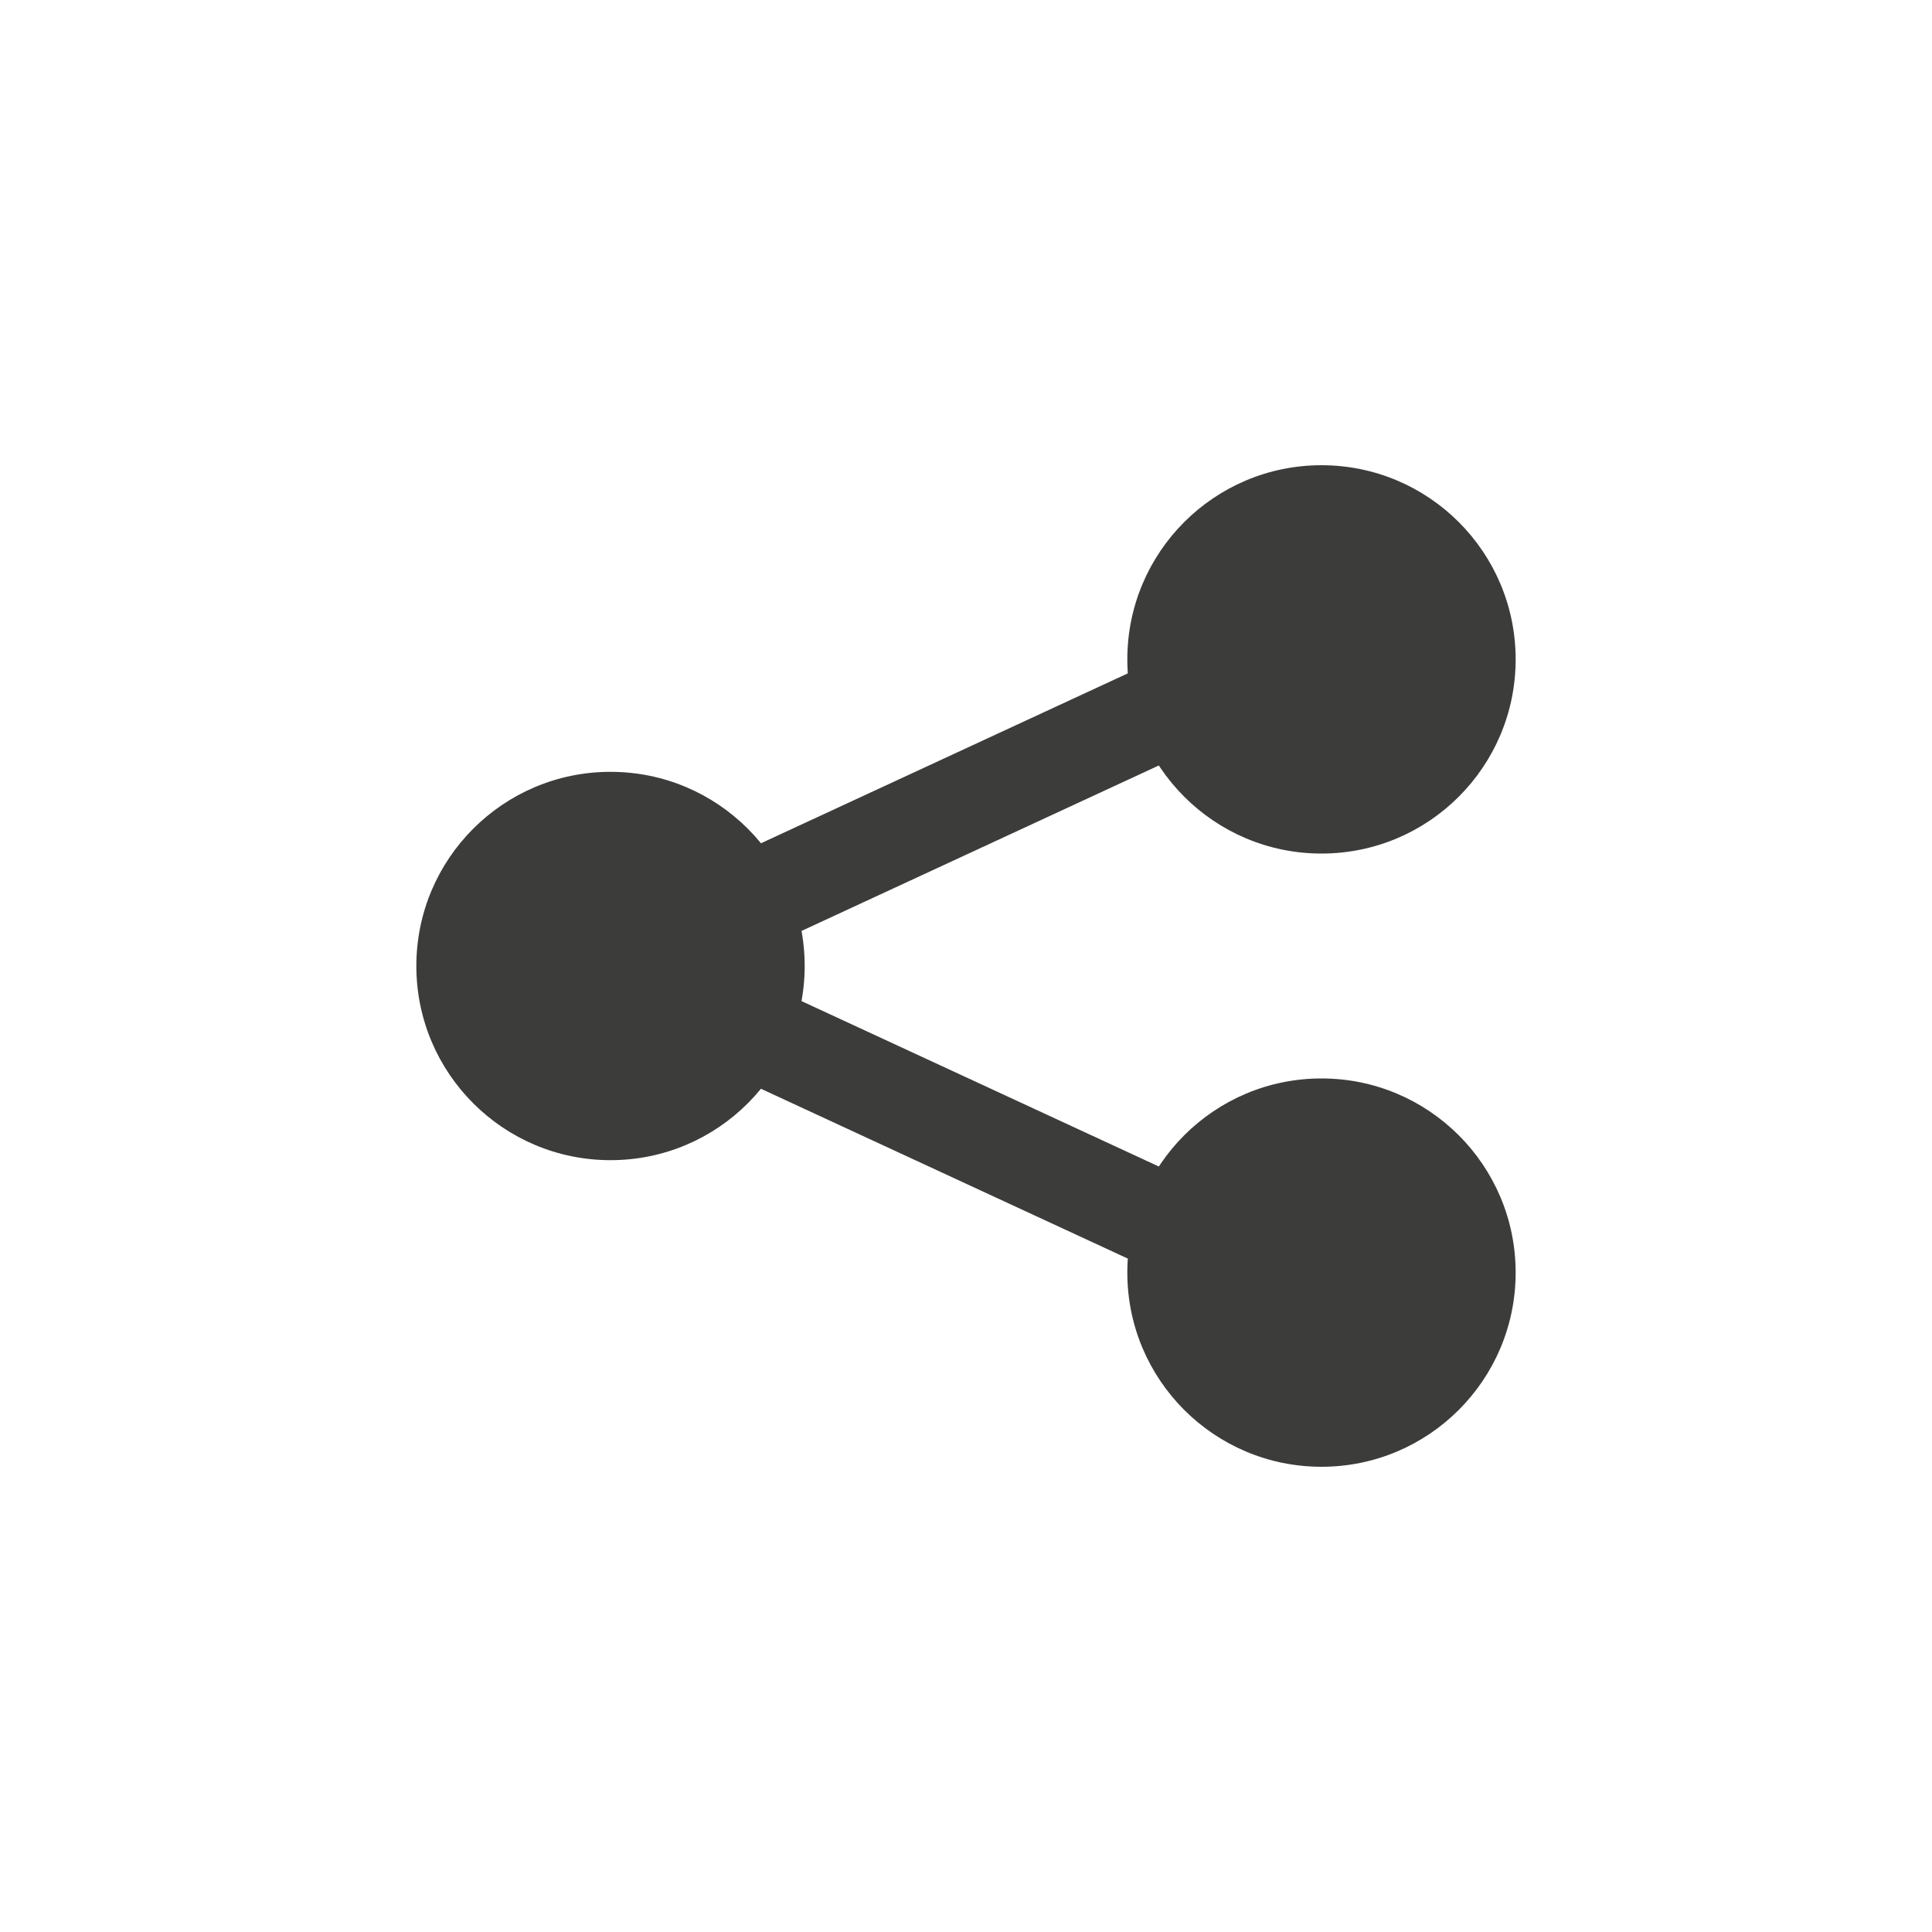
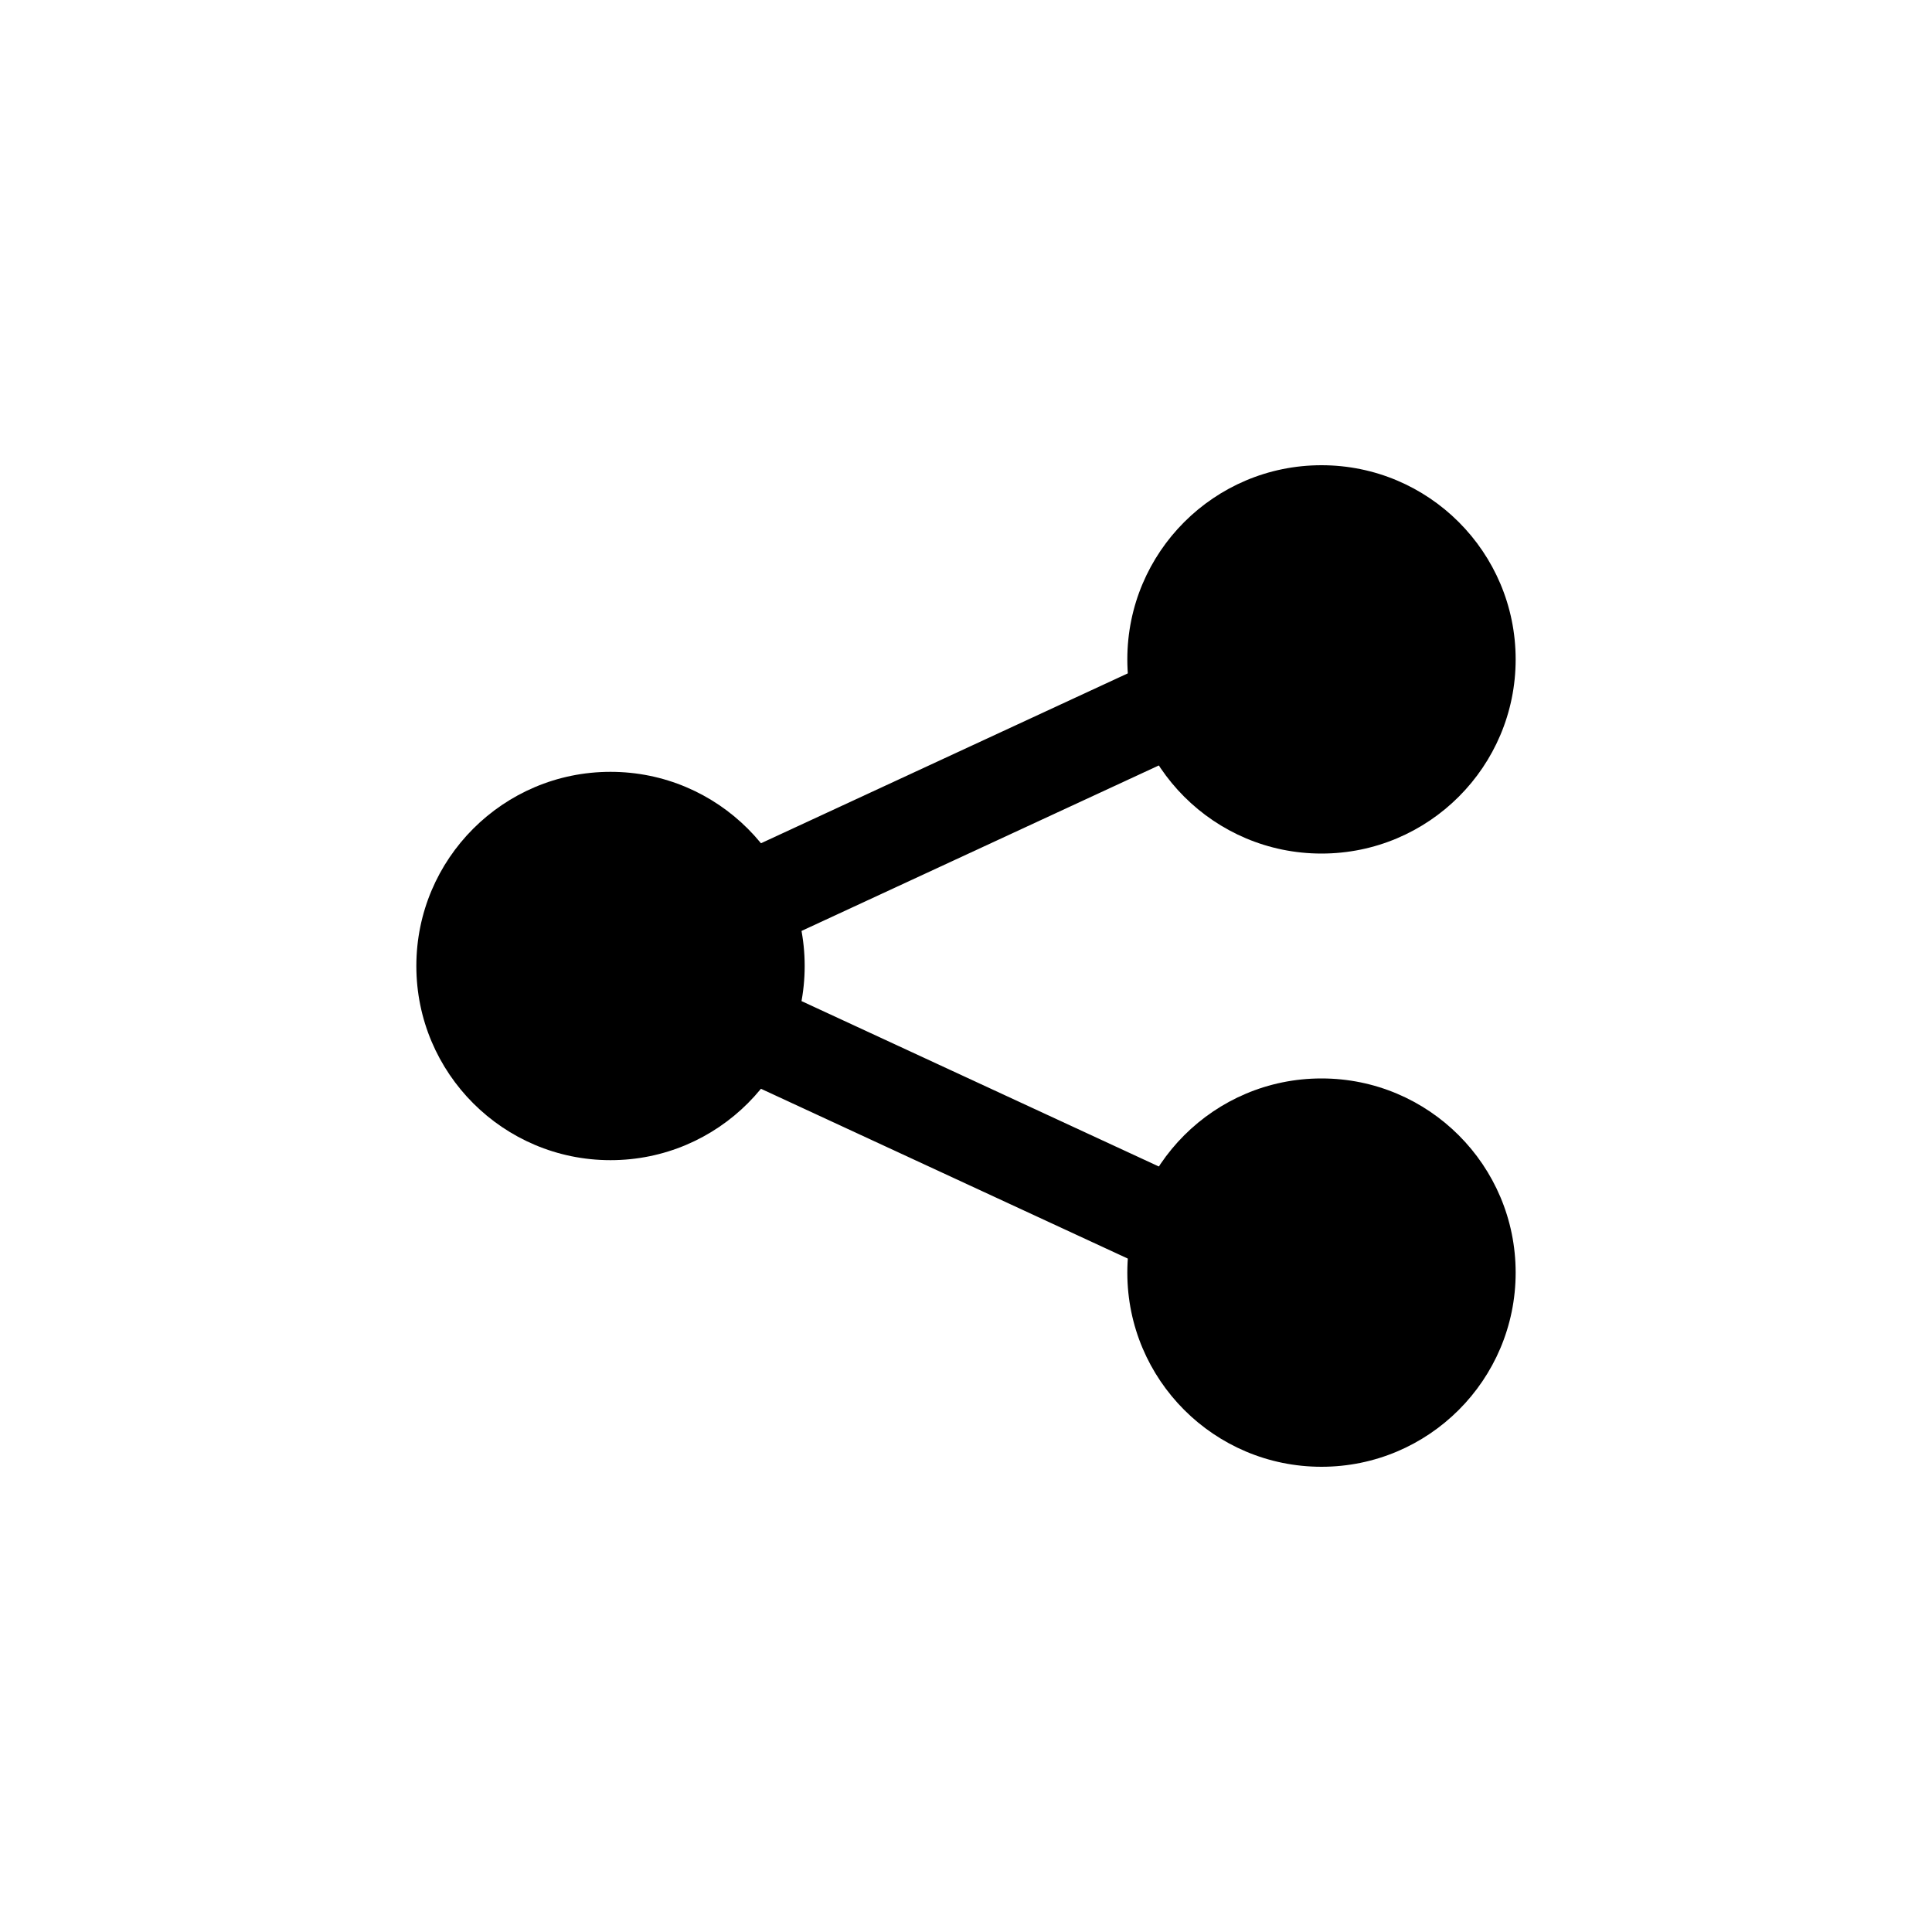
<svg xmlns="http://www.w3.org/2000/svg" viewBox="0 0 100 100">
-   <defs>
-     <style>.cls-1{fill:#3c3c3b}</style>
-   </defs>
-   <g id="glyph_share">
-     <circle class="cls-1" cx="31.6" cy="50" r="10.05" />
-     <path class="cls-1" transform="rotate(-24.85 49.088 41.916)" d="M29.82 39.41h38.53v5H29.82z" />
-     <path class="cls-1" transform="rotate(-65.16 49.072 58.092)" d="M46.58 38.83h5v38.53h-5z" />
-     <circle class="cls-1" cx="68.4" cy="34.13" r="10.05" />
-     <circle class="cls-1" cx="68.4" cy="65.87" r="10.05" />
-   </g>
+   <circle class="cls-1" cx="31.6" cy="50" r="10.05" />
+   <path class="cls-1" d="M30.55 47.74l34.963-16.193 2.102 4.537-34.963 16.192z" />
+   <path class="cls-1" d="M30.545 52.262l2.1-4.538L67.612 63.91l-2.1 4.538z" />
+   <circle class="cls-1" cx="68.4" cy="34.13" r="10.05" />
+   <circle class="cls-1" cx="68.4" cy="65.87" r="10.05" />
</svg>
